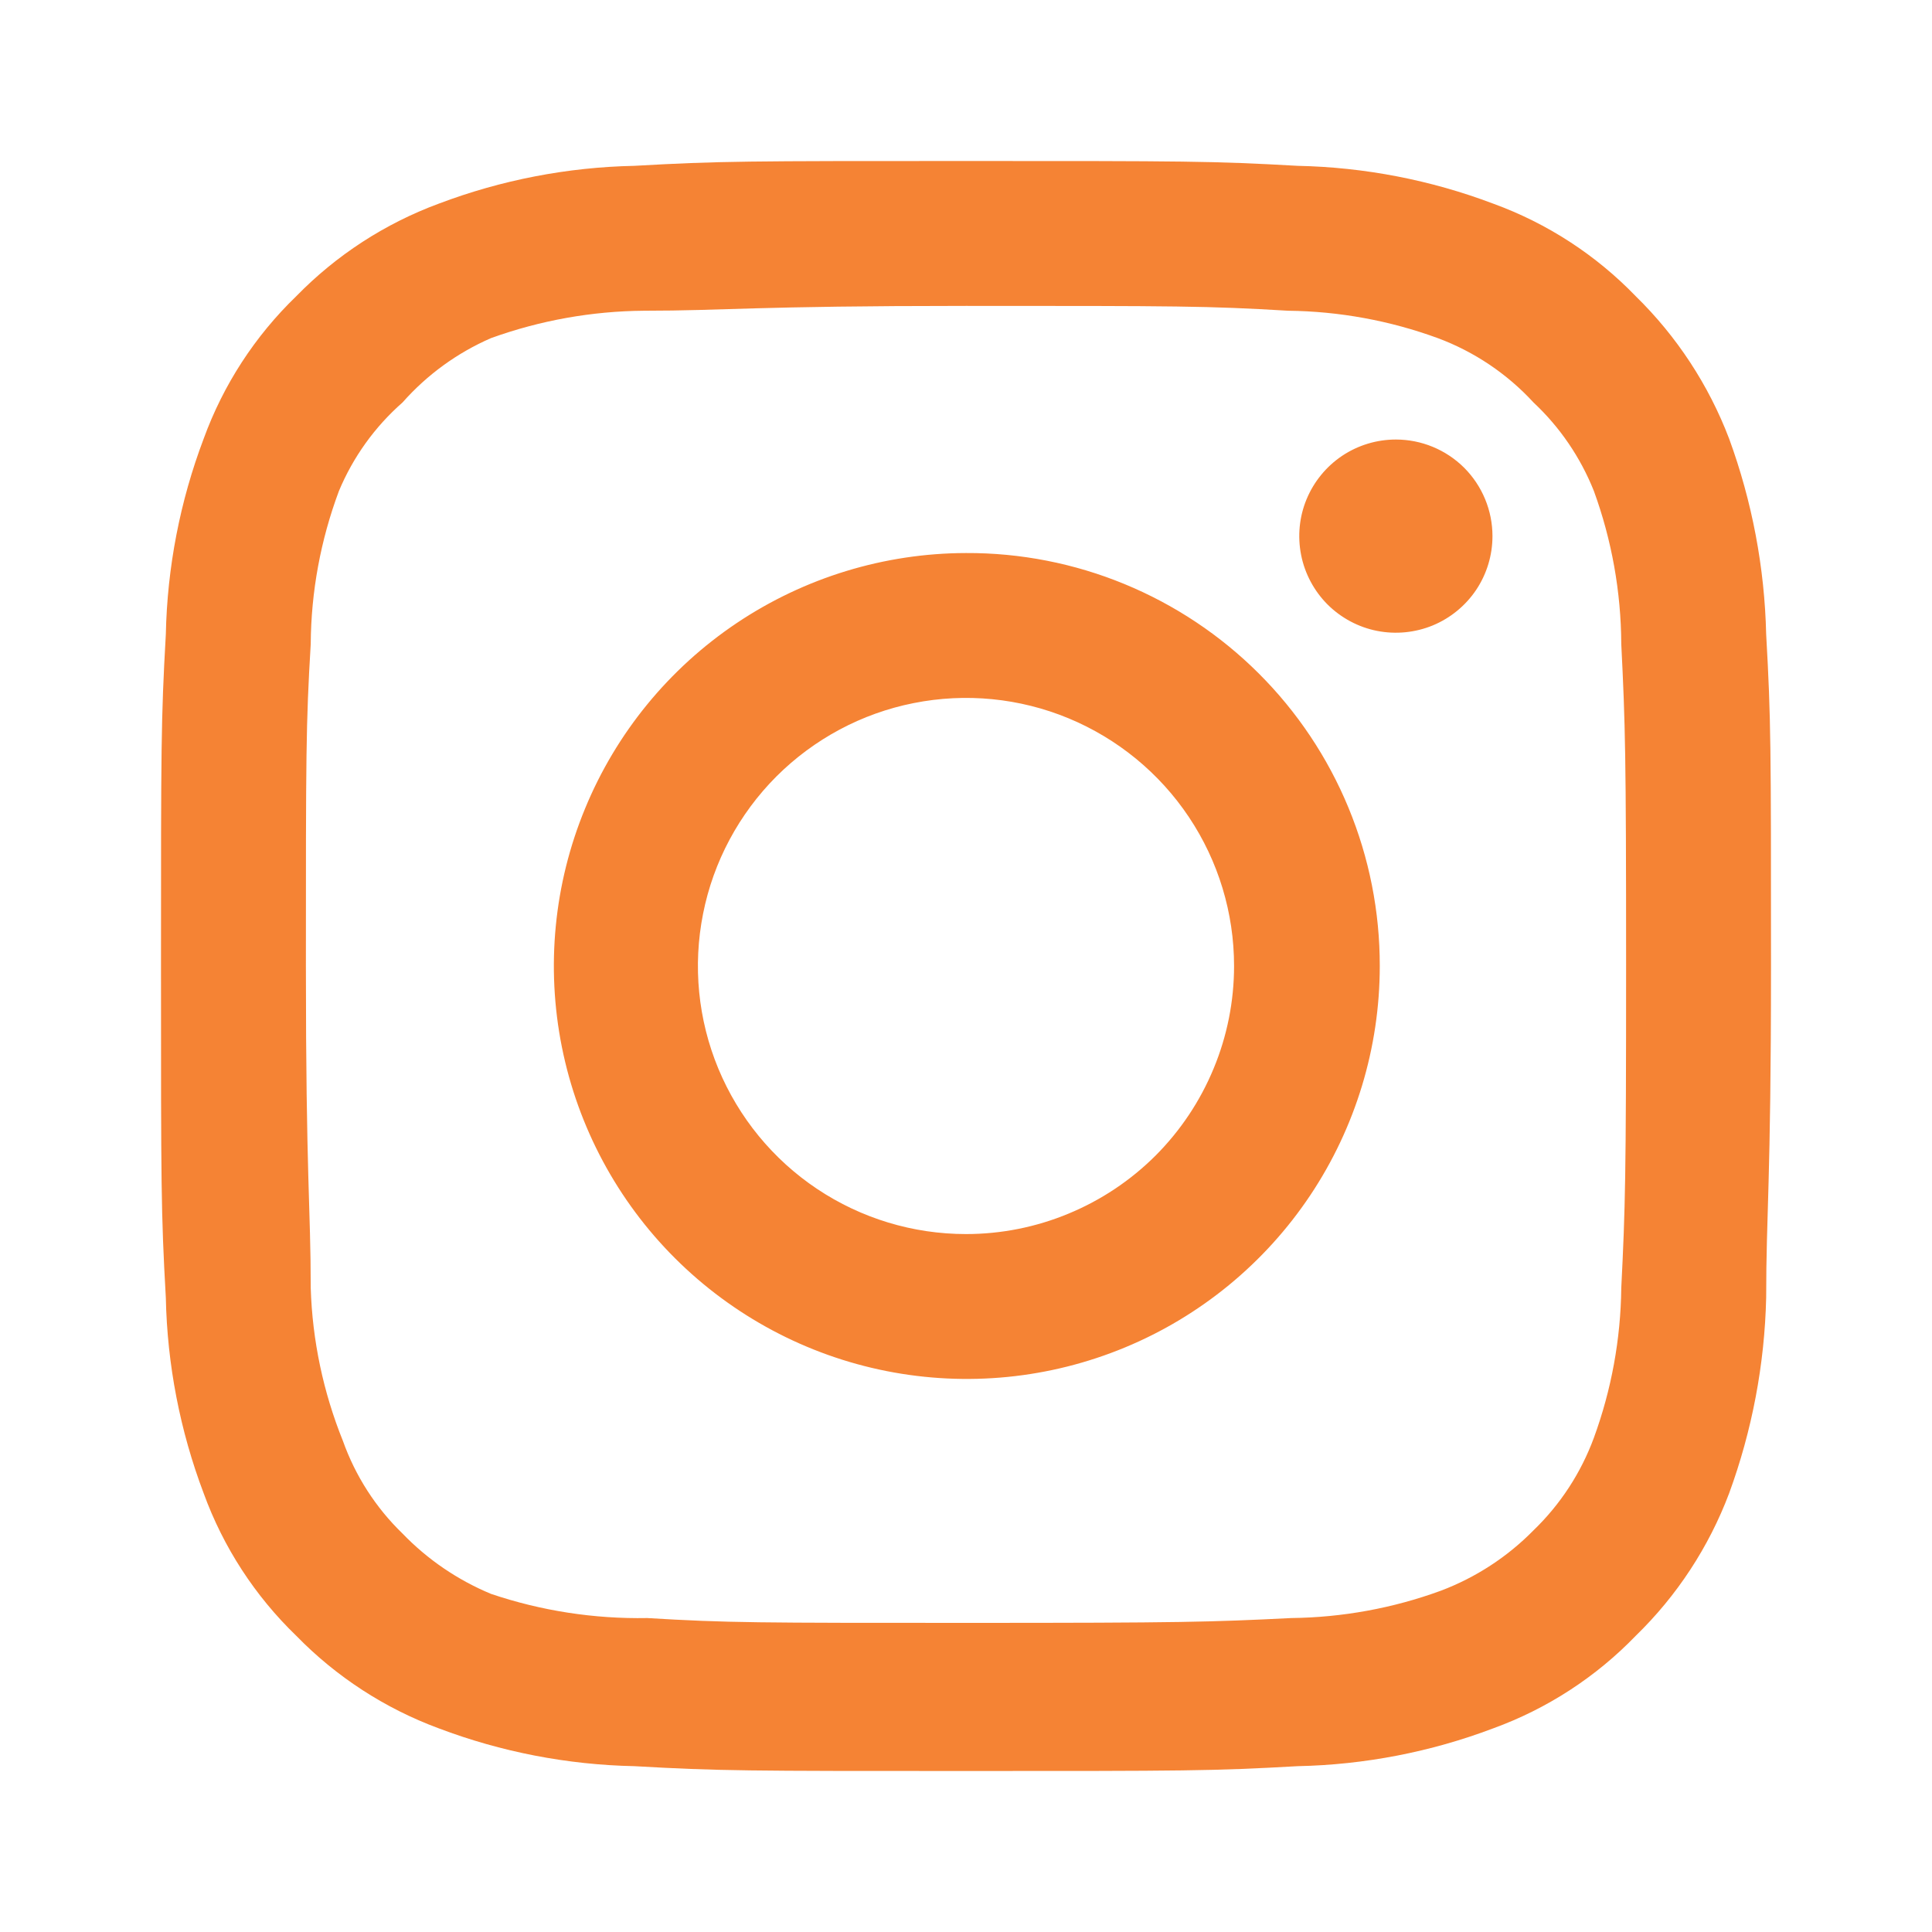
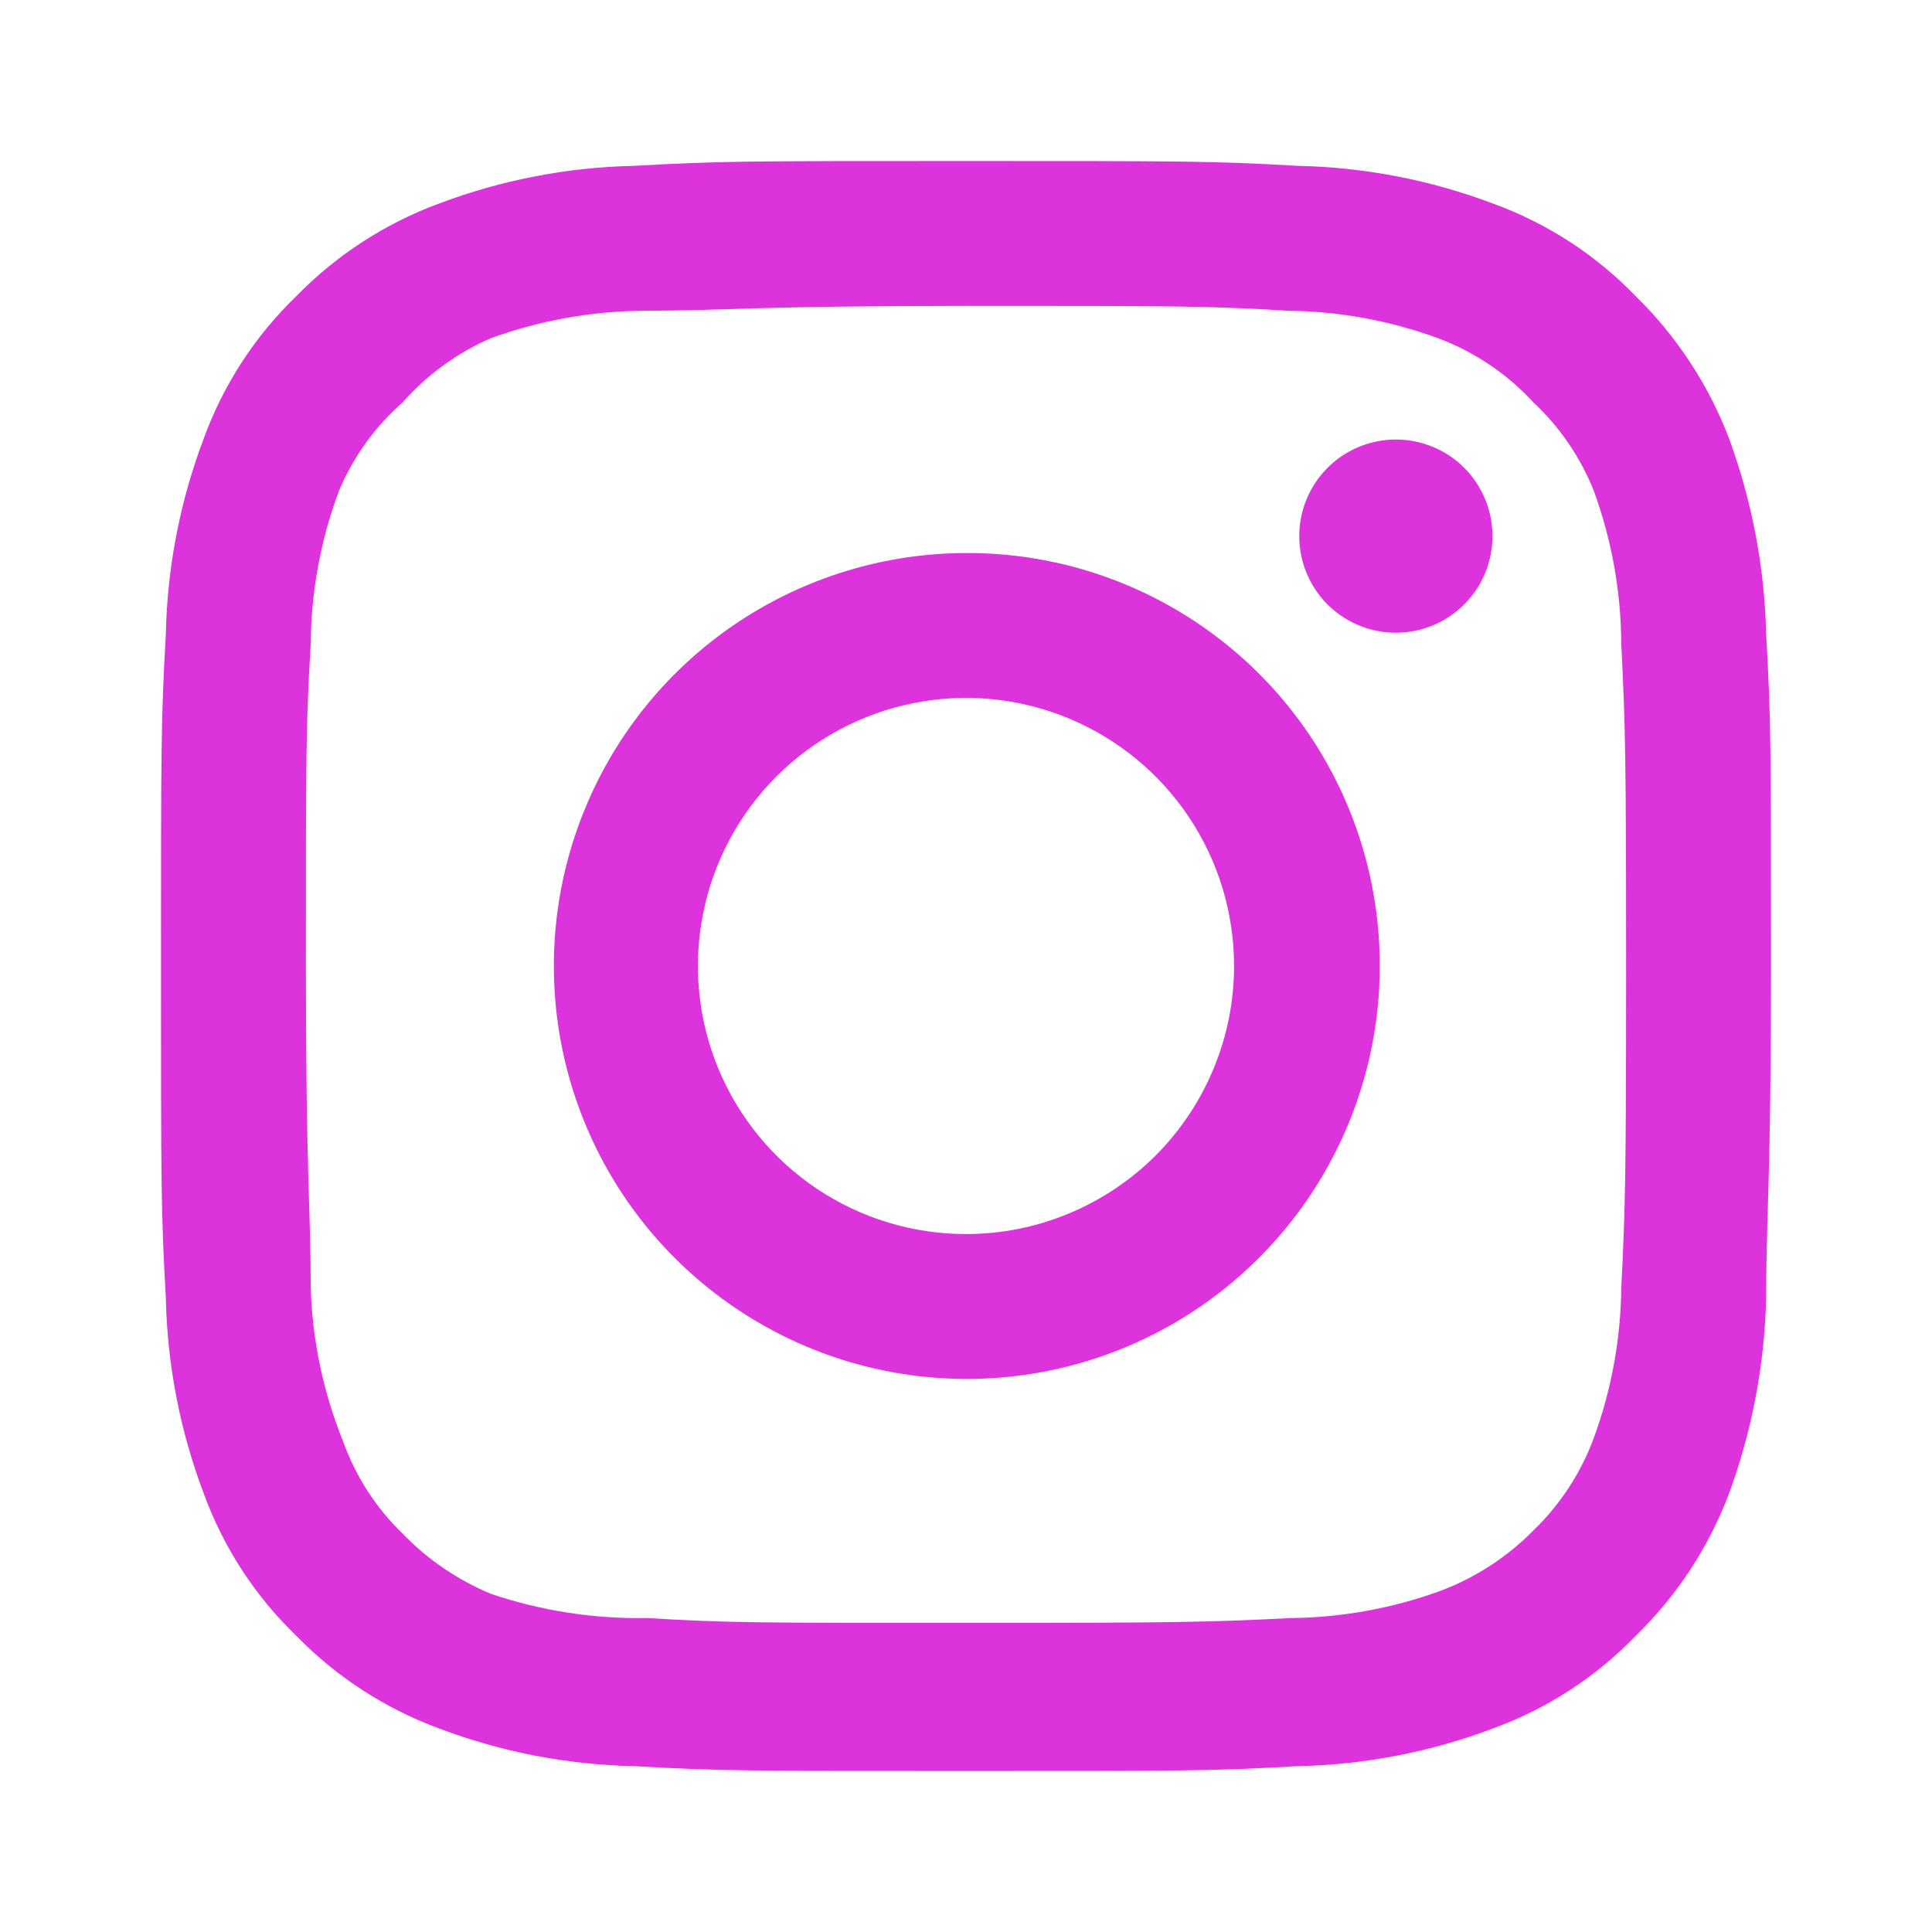
<svg xmlns="http://www.w3.org/2000/svg" width="24" height="24" viewBox="0 0 24 24" fill="none">
-   <path d="M17.34 5.46C17.103 5.46 16.871 5.53 16.673 5.662C16.476 5.794 16.322 5.982 16.231 6.201C16.14 6.42 16.117 6.661 16.163 6.894C16.209 7.127 16.324 7.341 16.491 7.509C16.659 7.676 16.873 7.791 17.106 7.837C17.339 7.883 17.58 7.859 17.799 7.769C18.018 7.678 18.206 7.524 18.338 7.327C18.47 7.129 18.54 6.897 18.54 6.66C18.54 6.342 18.414 6.037 18.189 5.811C17.963 5.586 17.658 5.46 17.34 5.46V5.46ZM21.94 7.88C21.921 7.05 21.765 6.229 21.48 5.45C21.226 4.783 20.83 4.179 20.32 3.68C19.825 3.167 19.22 2.774 18.55 2.53C17.773 2.236 16.951 2.077 16.12 2.06C15.06 2 14.72 2 12 2C9.28 2 8.94 2 7.88 2.06C7.049 2.077 6.227 2.236 5.45 2.53C4.782 2.777 4.177 3.17 3.68 3.68C3.167 4.175 2.774 4.78 2.53 5.45C2.236 6.227 2.077 7.049 2.06 7.88C2 8.94 2 9.28 2 12C2 14.72 2 15.06 2.06 16.12C2.077 16.951 2.236 17.773 2.53 18.55C2.774 19.22 3.167 19.825 3.68 20.32C4.177 20.83 4.782 21.223 5.45 21.47C6.227 21.764 7.049 21.923 7.88 21.94C8.94 22 9.28 22 12 22C14.72 22 15.06 22 16.12 21.94C16.951 21.923 17.773 21.764 18.55 21.47C19.22 21.226 19.825 20.833 20.32 20.32C20.832 19.823 21.228 19.218 21.48 18.55C21.765 17.771 21.921 16.95 21.94 16.12C21.94 15.06 22 14.72 22 12C22 9.28 22 8.94 21.94 7.88V7.88ZM20.14 16C20.133 16.635 20.018 17.264 19.8 17.86C19.64 18.295 19.384 18.688 19.05 19.01C18.726 19.34 18.333 19.596 17.9 19.76C17.304 19.978 16.675 20.093 16.04 20.1C15.04 20.15 14.67 20.16 12.04 20.16C9.41 20.16 9.04 20.16 8.04 20.1C7.381 20.112 6.725 20.011 6.1 19.8C5.686 19.628 5.311 19.373 5 19.05C4.668 18.729 4.415 18.335 4.26 17.9C4.016 17.295 3.88 16.652 3.86 16C3.86 15 3.8 14.63 3.8 12C3.8 9.37 3.8 9 3.86 8C3.864 7.351 3.983 6.708 4.21 6.1C4.386 5.678 4.656 5.302 5 5C5.304 4.656 5.679 4.383 6.1 4.2C6.71 3.98 7.352 3.865 8 3.86C9 3.86 9.37 3.8 12 3.8C14.63 3.8 15 3.8 16 3.86C16.635 3.867 17.264 3.982 17.86 4.2C18.314 4.369 18.722 4.643 19.05 5C19.378 5.307 19.634 5.683 19.8 6.1C20.022 6.709 20.137 7.352 20.14 8C20.19 9 20.2 9.37 20.2 12C20.2 14.63 20.19 15 20.14 16ZM12 6.87C10.986 6.872 9.995 7.175 9.153 7.739C8.31 8.304 7.654 9.106 7.268 10.044C6.881 10.981 6.781 12.012 6.98 13.007C7.179 14.001 7.668 14.915 8.386 15.631C9.104 16.347 10.018 16.835 11.013 17.032C12.008 17.229 13.039 17.127 13.976 16.738C14.912 16.35 15.713 15.692 16.276 14.849C16.839 14.006 17.14 13.014 17.14 12C17.141 11.325 17.009 10.657 16.751 10.033C16.493 9.409 16.115 8.843 15.637 8.366C15.159 7.889 14.592 7.512 13.968 7.255C13.344 6.998 12.675 6.867 12 6.87V6.87ZM12 15.33C11.341 15.33 10.698 15.135 10.15 14.769C9.602 14.403 9.176 13.883 8.923 13.274C8.671 12.666 8.605 11.996 8.734 11.35C8.862 10.704 9.18 10.111 9.645 9.645C10.111 9.18 10.704 8.862 11.35 8.734C11.996 8.605 12.666 8.671 13.274 8.923C13.883 9.176 14.403 9.602 14.769 10.15C15.135 10.698 15.33 11.341 15.33 12C15.33 12.437 15.244 12.87 15.076 13.274C14.909 13.678 14.664 14.045 14.355 14.355C14.045 14.664 13.678 14.909 13.274 15.076C12.87 15.244 12.437 15.33 12 15.33V15.33Z" fill="#F58334" />
+   <path d="M17.34 5.46C17.103 5.46 16.871 5.53 16.673 5.662C16.476 5.794 16.322 5.982 16.231 6.201C16.14 6.42 16.117 6.661 16.163 6.894C16.209 7.127 16.324 7.341 16.491 7.509C16.659 7.676 16.873 7.791 17.106 7.837C17.339 7.883 17.58 7.859 17.799 7.769C18.018 7.678 18.206 7.524 18.338 7.327C18.47 7.129 18.54 6.897 18.54 6.66C18.54 6.342 18.414 6.037 18.189 5.811C17.963 5.586 17.658 5.46 17.34 5.46V5.46ZM21.94 7.88C21.921 7.05 21.765 6.229 21.48 5.45C21.226 4.783 20.83 4.179 20.32 3.68C19.825 3.167 19.22 2.774 18.55 2.53C17.773 2.236 16.951 2.077 16.12 2.06C15.06 2 14.72 2 12 2C9.28 2 8.94 2 7.88 2.06C7.049 2.077 6.227 2.236 5.45 2.53C4.782 2.777 4.177 3.17 3.68 3.68C3.167 4.175 2.774 4.78 2.53 5.45C2.236 6.227 2.077 7.049 2.06 7.88C2 8.94 2 9.28 2 12C2 14.72 2 15.06 2.06 16.12C2.077 16.951 2.236 17.773 2.53 18.55C2.774 19.22 3.167 19.825 3.68 20.32C4.177 20.83 4.782 21.223 5.45 21.47C6.227 21.764 7.049 21.923 7.88 21.94C8.94 22 9.28 22 12 22C14.72 22 15.06 22 16.12 21.94C16.951 21.923 17.773 21.764 18.55 21.47C19.22 21.226 19.825 20.833 20.32 20.32C20.832 19.823 21.228 19.218 21.48 18.55C21.765 17.771 21.921 16.95 21.94 16.12C21.94 15.06 22 14.72 22 12C22 9.28 22 8.94 21.94 7.88V7.88ZM20.14 16C20.133 16.635 20.018 17.264 19.8 17.86C19.64 18.295 19.384 18.688 19.05 19.01C18.726 19.34 18.333 19.596 17.9 19.76C17.304 19.978 16.675 20.093 16.04 20.1C15.04 20.15 14.67 20.16 12.04 20.16C9.41 20.16 9.04 20.16 8.04 20.1C7.381 20.112 6.725 20.011 6.1 19.8C5.686 19.628 5.311 19.373 5 19.05C4.668 18.729 4.415 18.335 4.26 17.9C4.016 17.295 3.88 16.652 3.86 16C3.86 15 3.8 14.63 3.8 12C3.8 9.37 3.8 9 3.86 8C3.864 7.351 3.983 6.708 4.21 6.1C4.386 5.678 4.656 5.302 5 5C5.304 4.656 5.679 4.383 6.1 4.2C6.71 3.98 7.352 3.865 8 3.86C9 3.86 9.37 3.8 12 3.8C14.63 3.8 15 3.8 16 3.86C16.635 3.867 17.264 3.982 17.86 4.2C18.314 4.369 18.722 4.643 19.05 5C19.378 5.307 19.634 5.683 19.8 6.1C20.022 6.709 20.137 7.352 20.14 8C20.19 9 20.2 9.37 20.2 12C20.2 14.63 20.19 15 20.14 16ZM12 6.87C10.986 6.872 9.995 7.175 9.153 7.739C8.31 8.304 7.654 9.106 7.268 10.044C6.881 10.981 6.781 12.012 6.98 13.007C7.179 14.001 7.668 14.915 8.386 15.631C9.104 16.347 10.018 16.835 11.013 17.032C12.008 17.229 13.039 17.127 13.976 16.738C14.912 16.35 15.713 15.692 16.276 14.849C16.839 14.006 17.14 13.014 17.14 12C17.141 11.325 17.009 10.657 16.751 10.033C16.493 9.409 16.115 8.843 15.637 8.366C15.159 7.889 14.592 7.512 13.968 7.255C13.344 6.998 12.675 6.867 12 6.87V6.87ZM12 15.33C11.341 15.33 10.698 15.135 10.15 14.769C9.602 14.403 9.176 13.883 8.923 13.274C8.671 12.666 8.605 11.996 8.734 11.35C8.862 10.704 9.18 10.111 9.645 9.645C10.111 9.18 10.704 8.862 11.35 8.734C11.996 8.605 12.666 8.671 13.274 8.923C13.883 9.176 14.403 9.602 14.769 10.15C15.135 10.698 15.33 11.341 15.33 12C15.33 12.437 15.244 12.87 15.076 13.274C14.909 13.678 14.664 14.045 14.355 14.355C14.045 14.664 13.678 14.909 13.274 15.076C12.87 15.244 12.437 15.33 12 15.33V15.33Z" fill="#dd33dd" />
</svg>
